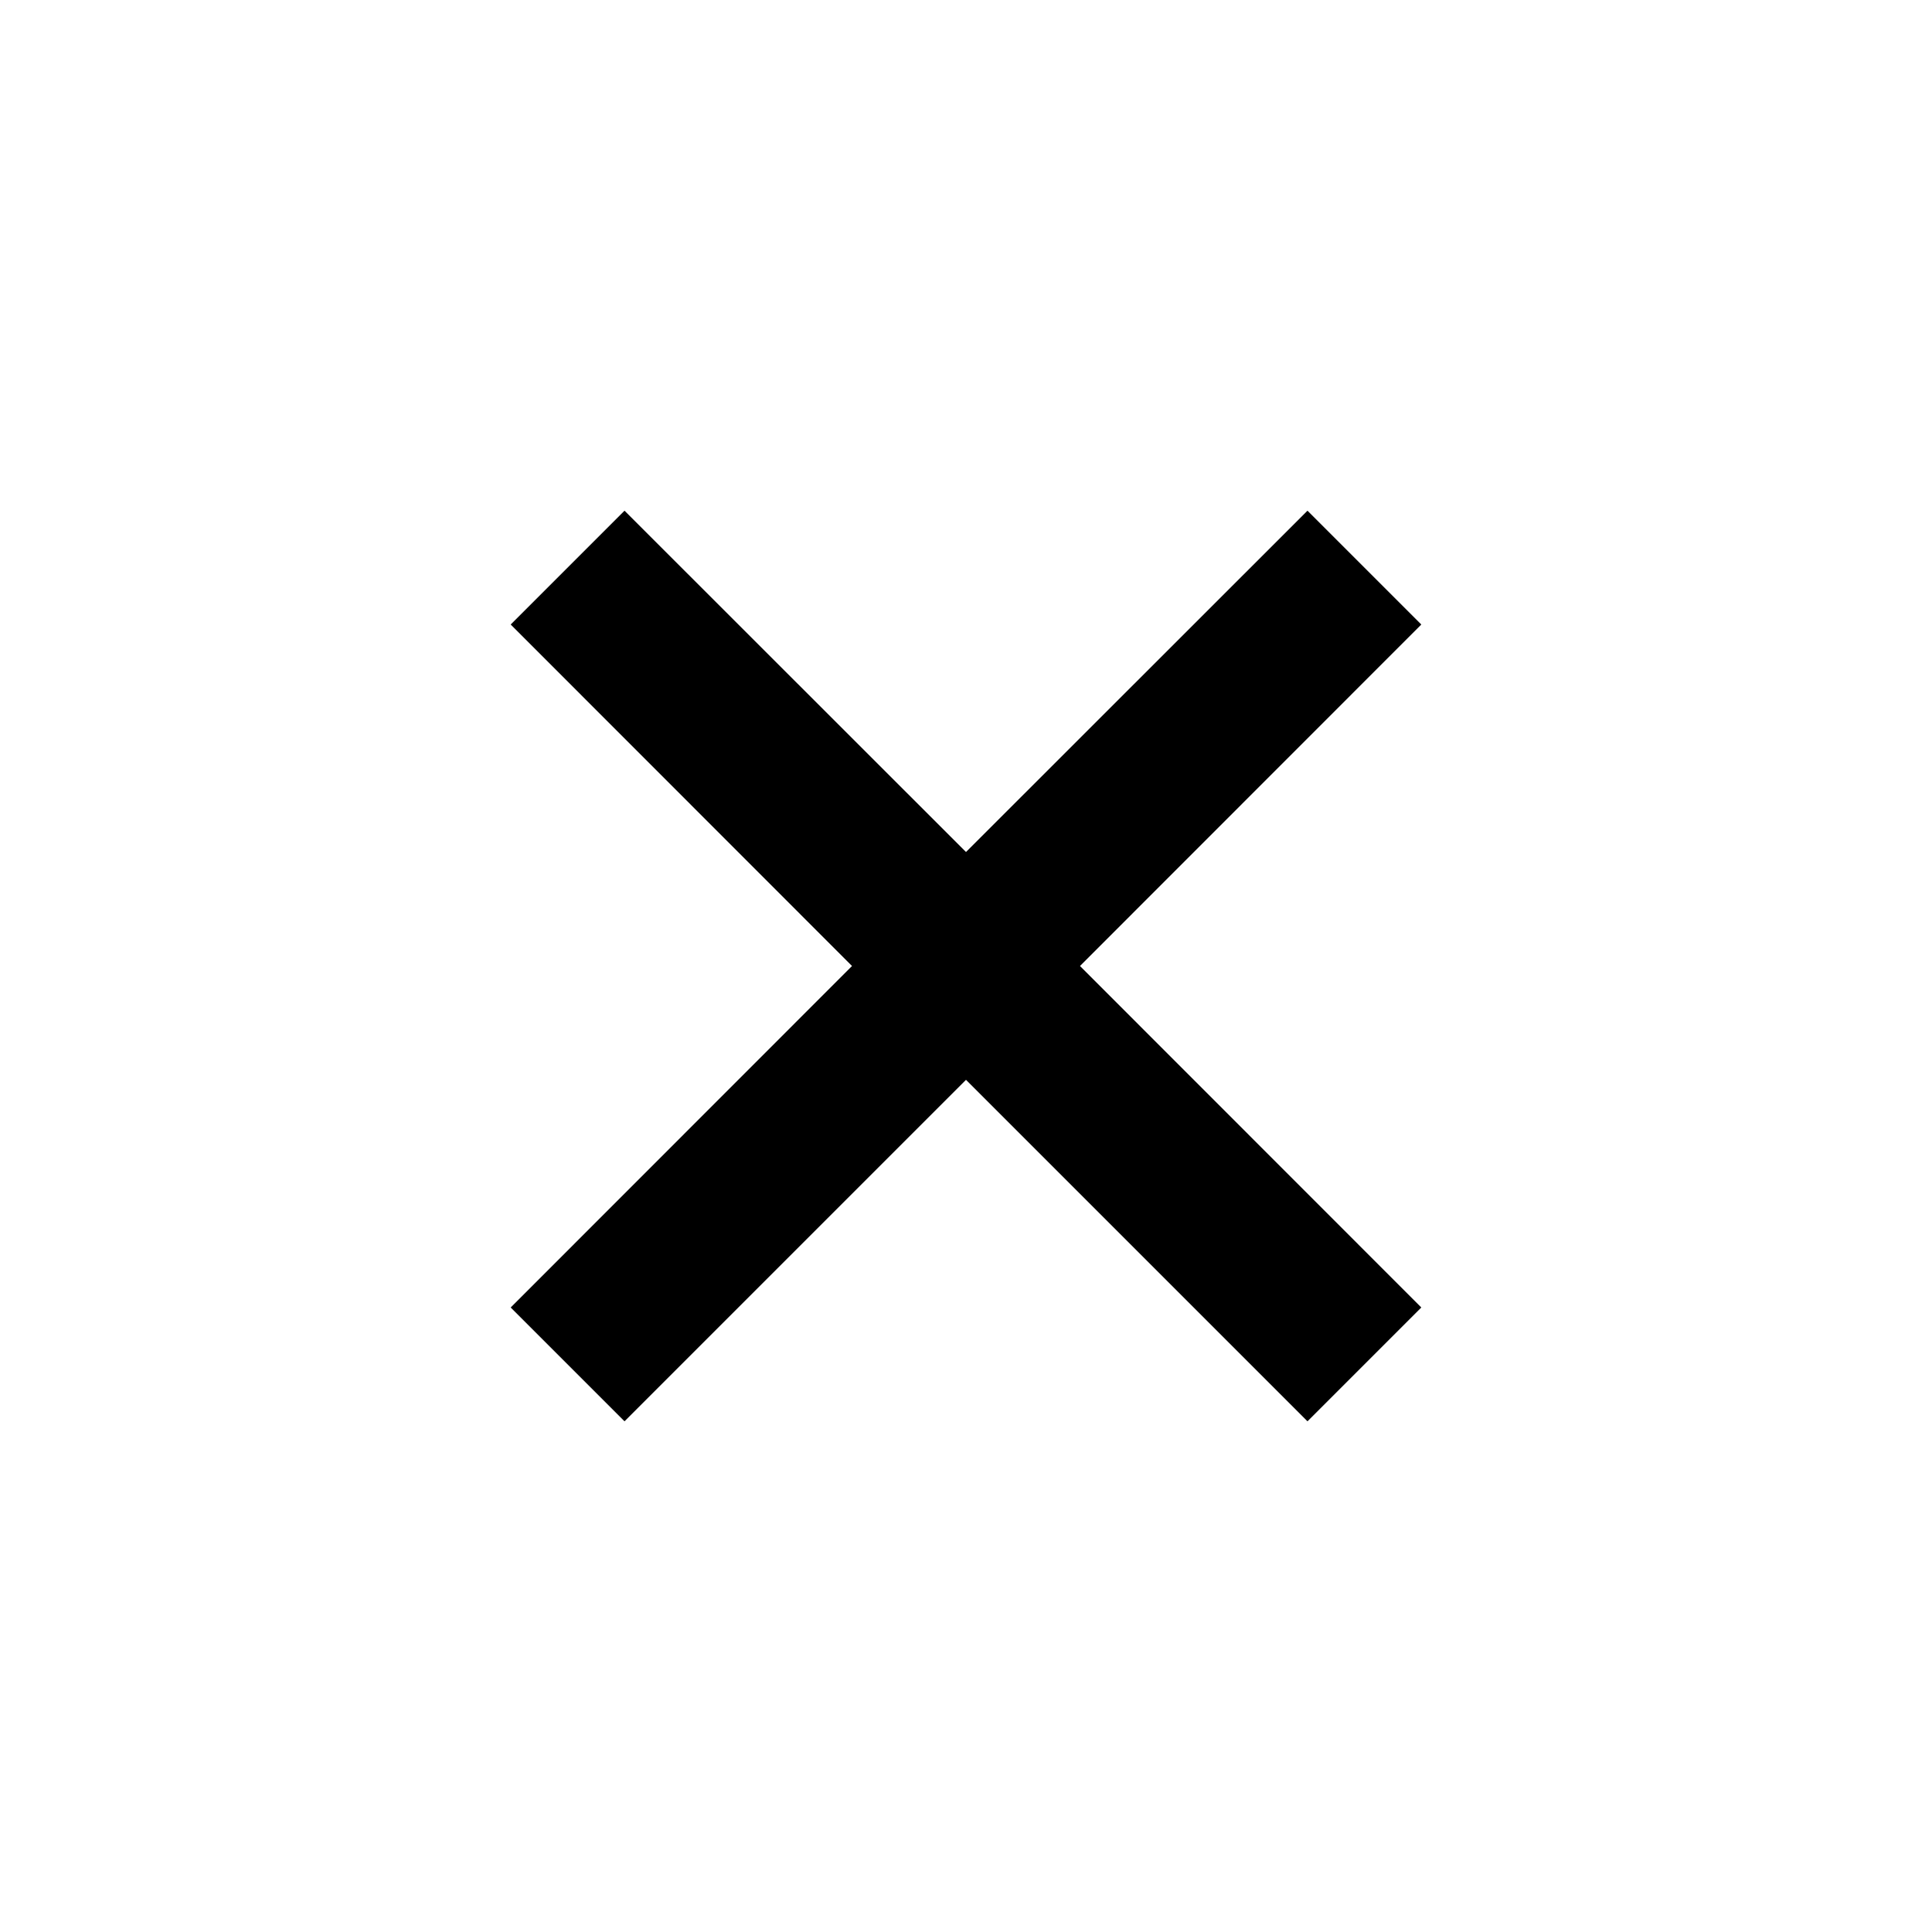
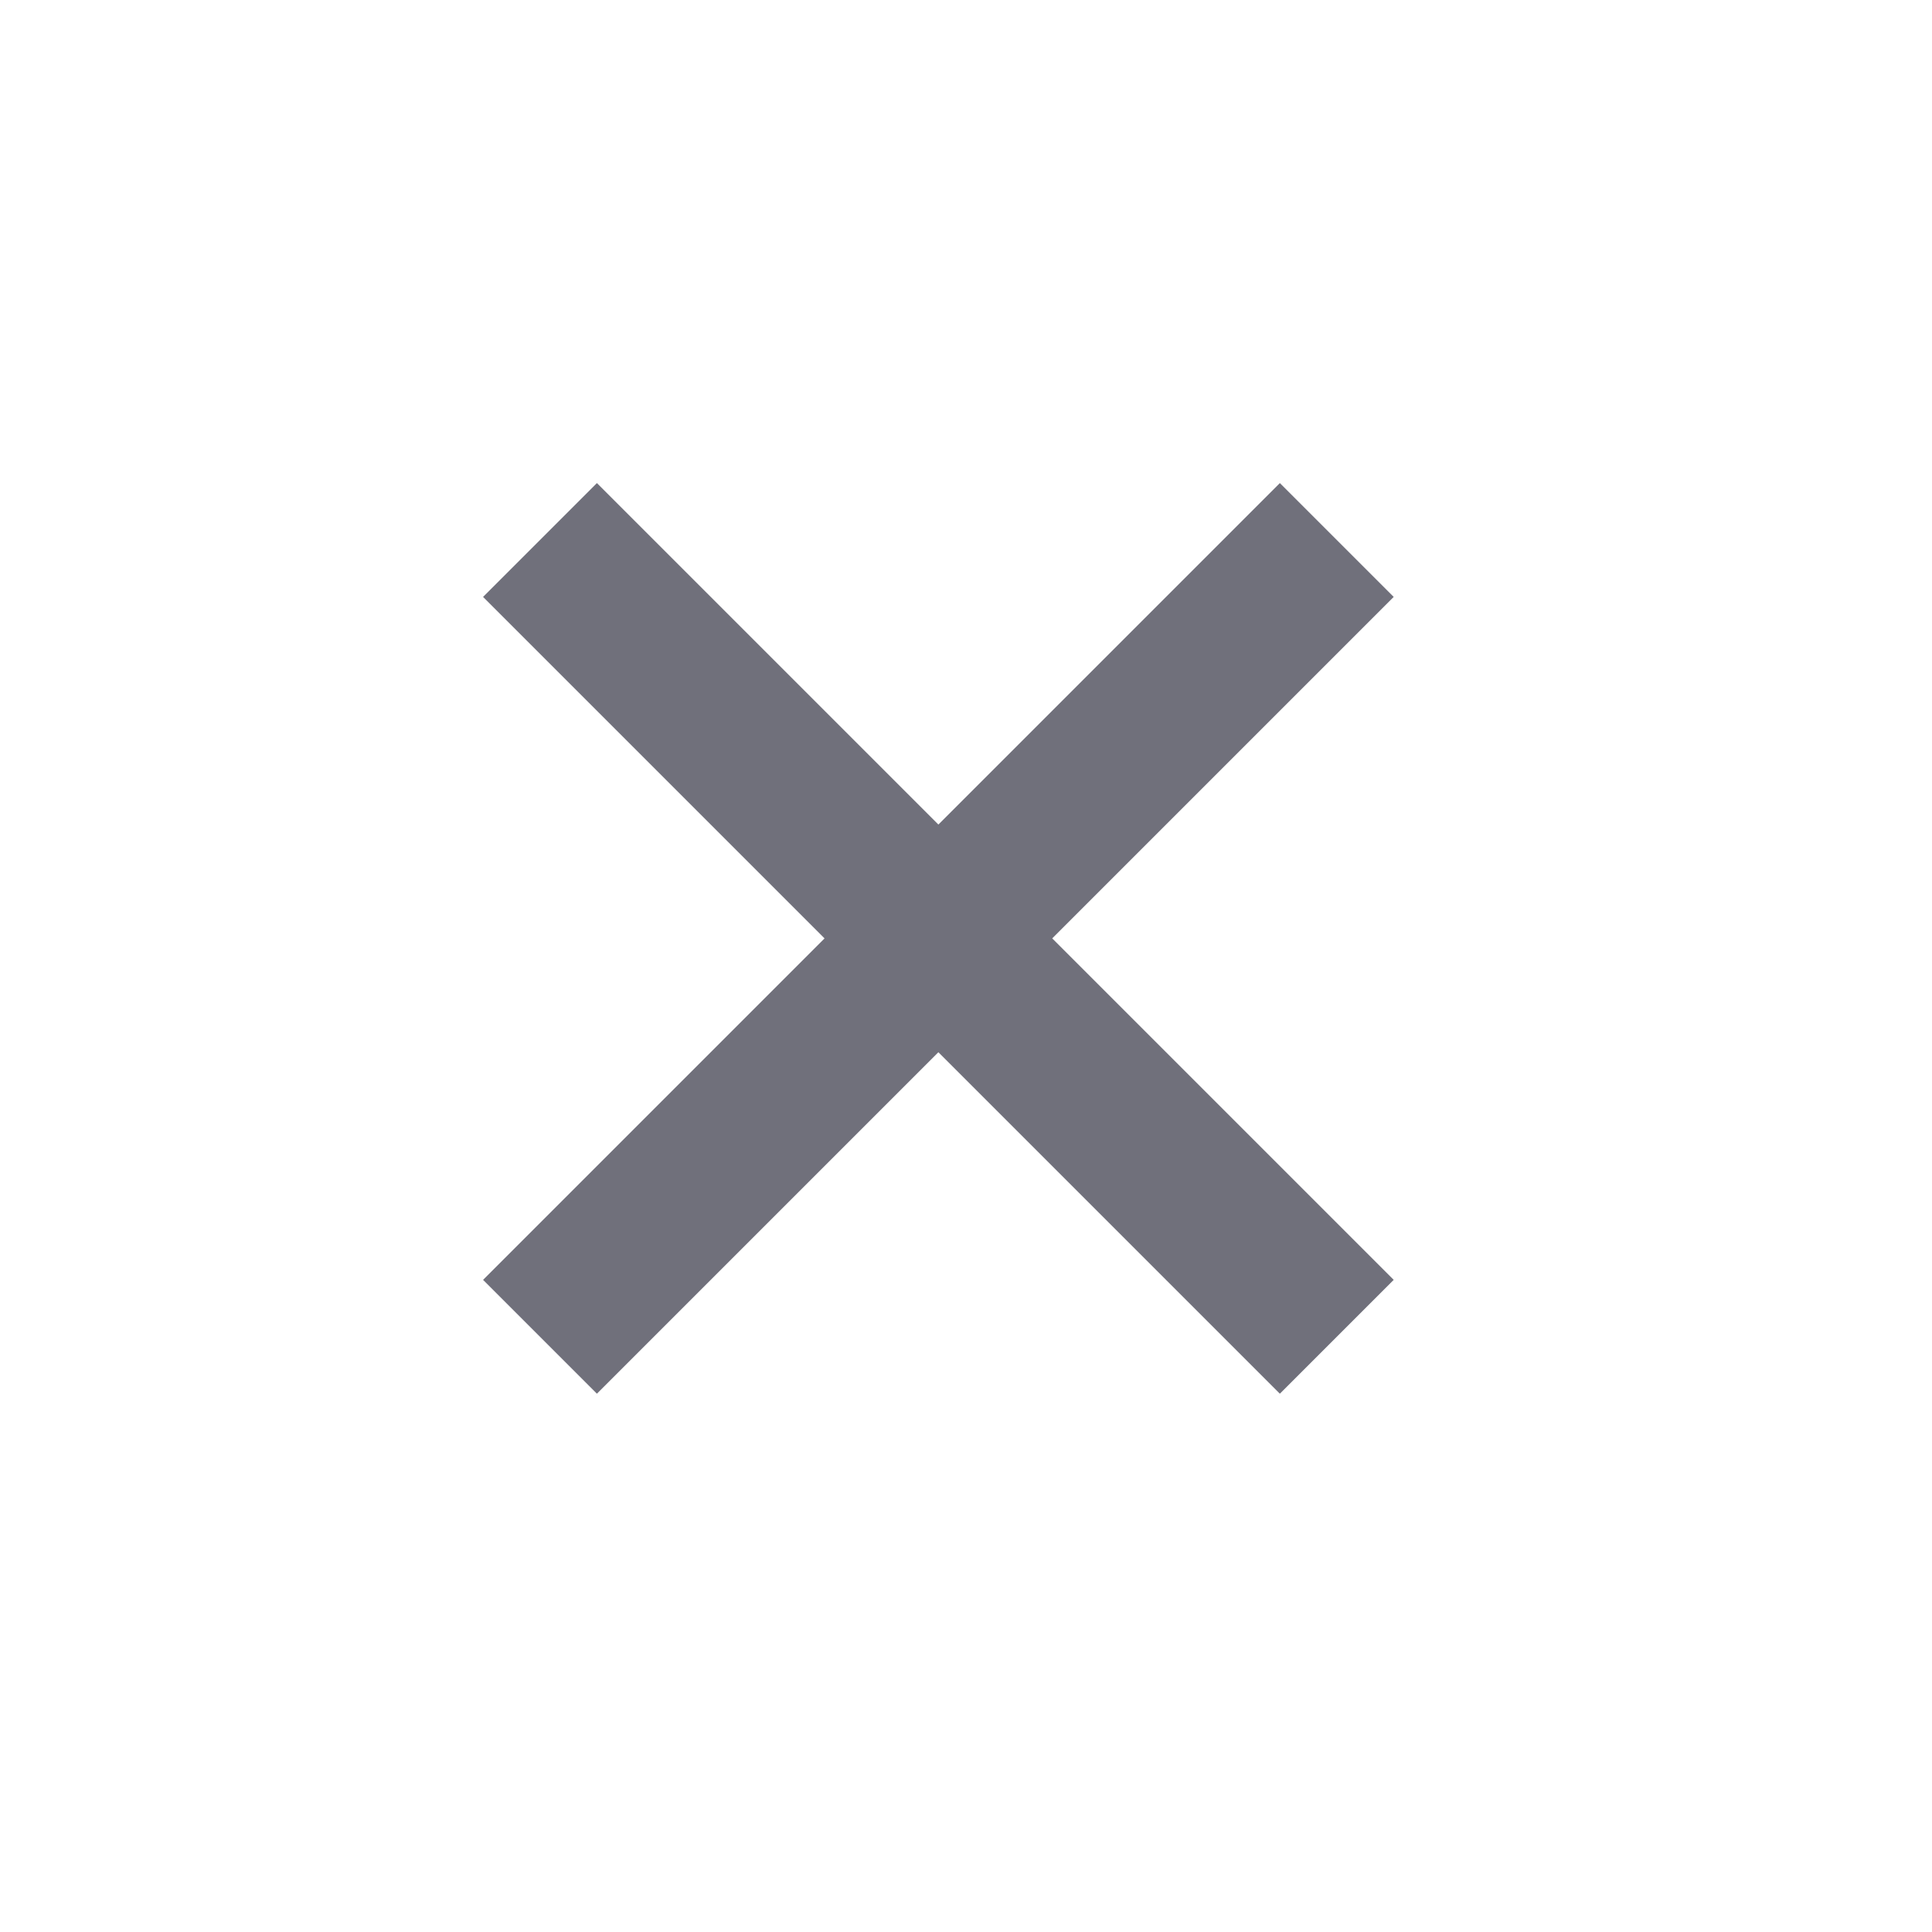
<svg xmlns="http://www.w3.org/2000/svg" width="12" height="12" viewBox="0 0 12 12">
-   <path d="M6 6.707l2.121 2.121.707-.707L6.708 6l2.12-2.121-.707-.707L6 5.292l-2.121-2.12-.707.707L5.292 6l-2.12 2.121.707.707z" fill-rule="evenodd" />
+   <path fill="none" stroke="#70707b" style="vector-effect: non-scaling-stroke" d="M3.354 3.354l4.949 4.949M8.303 3.354L3.354 8.303" />
</svg>
